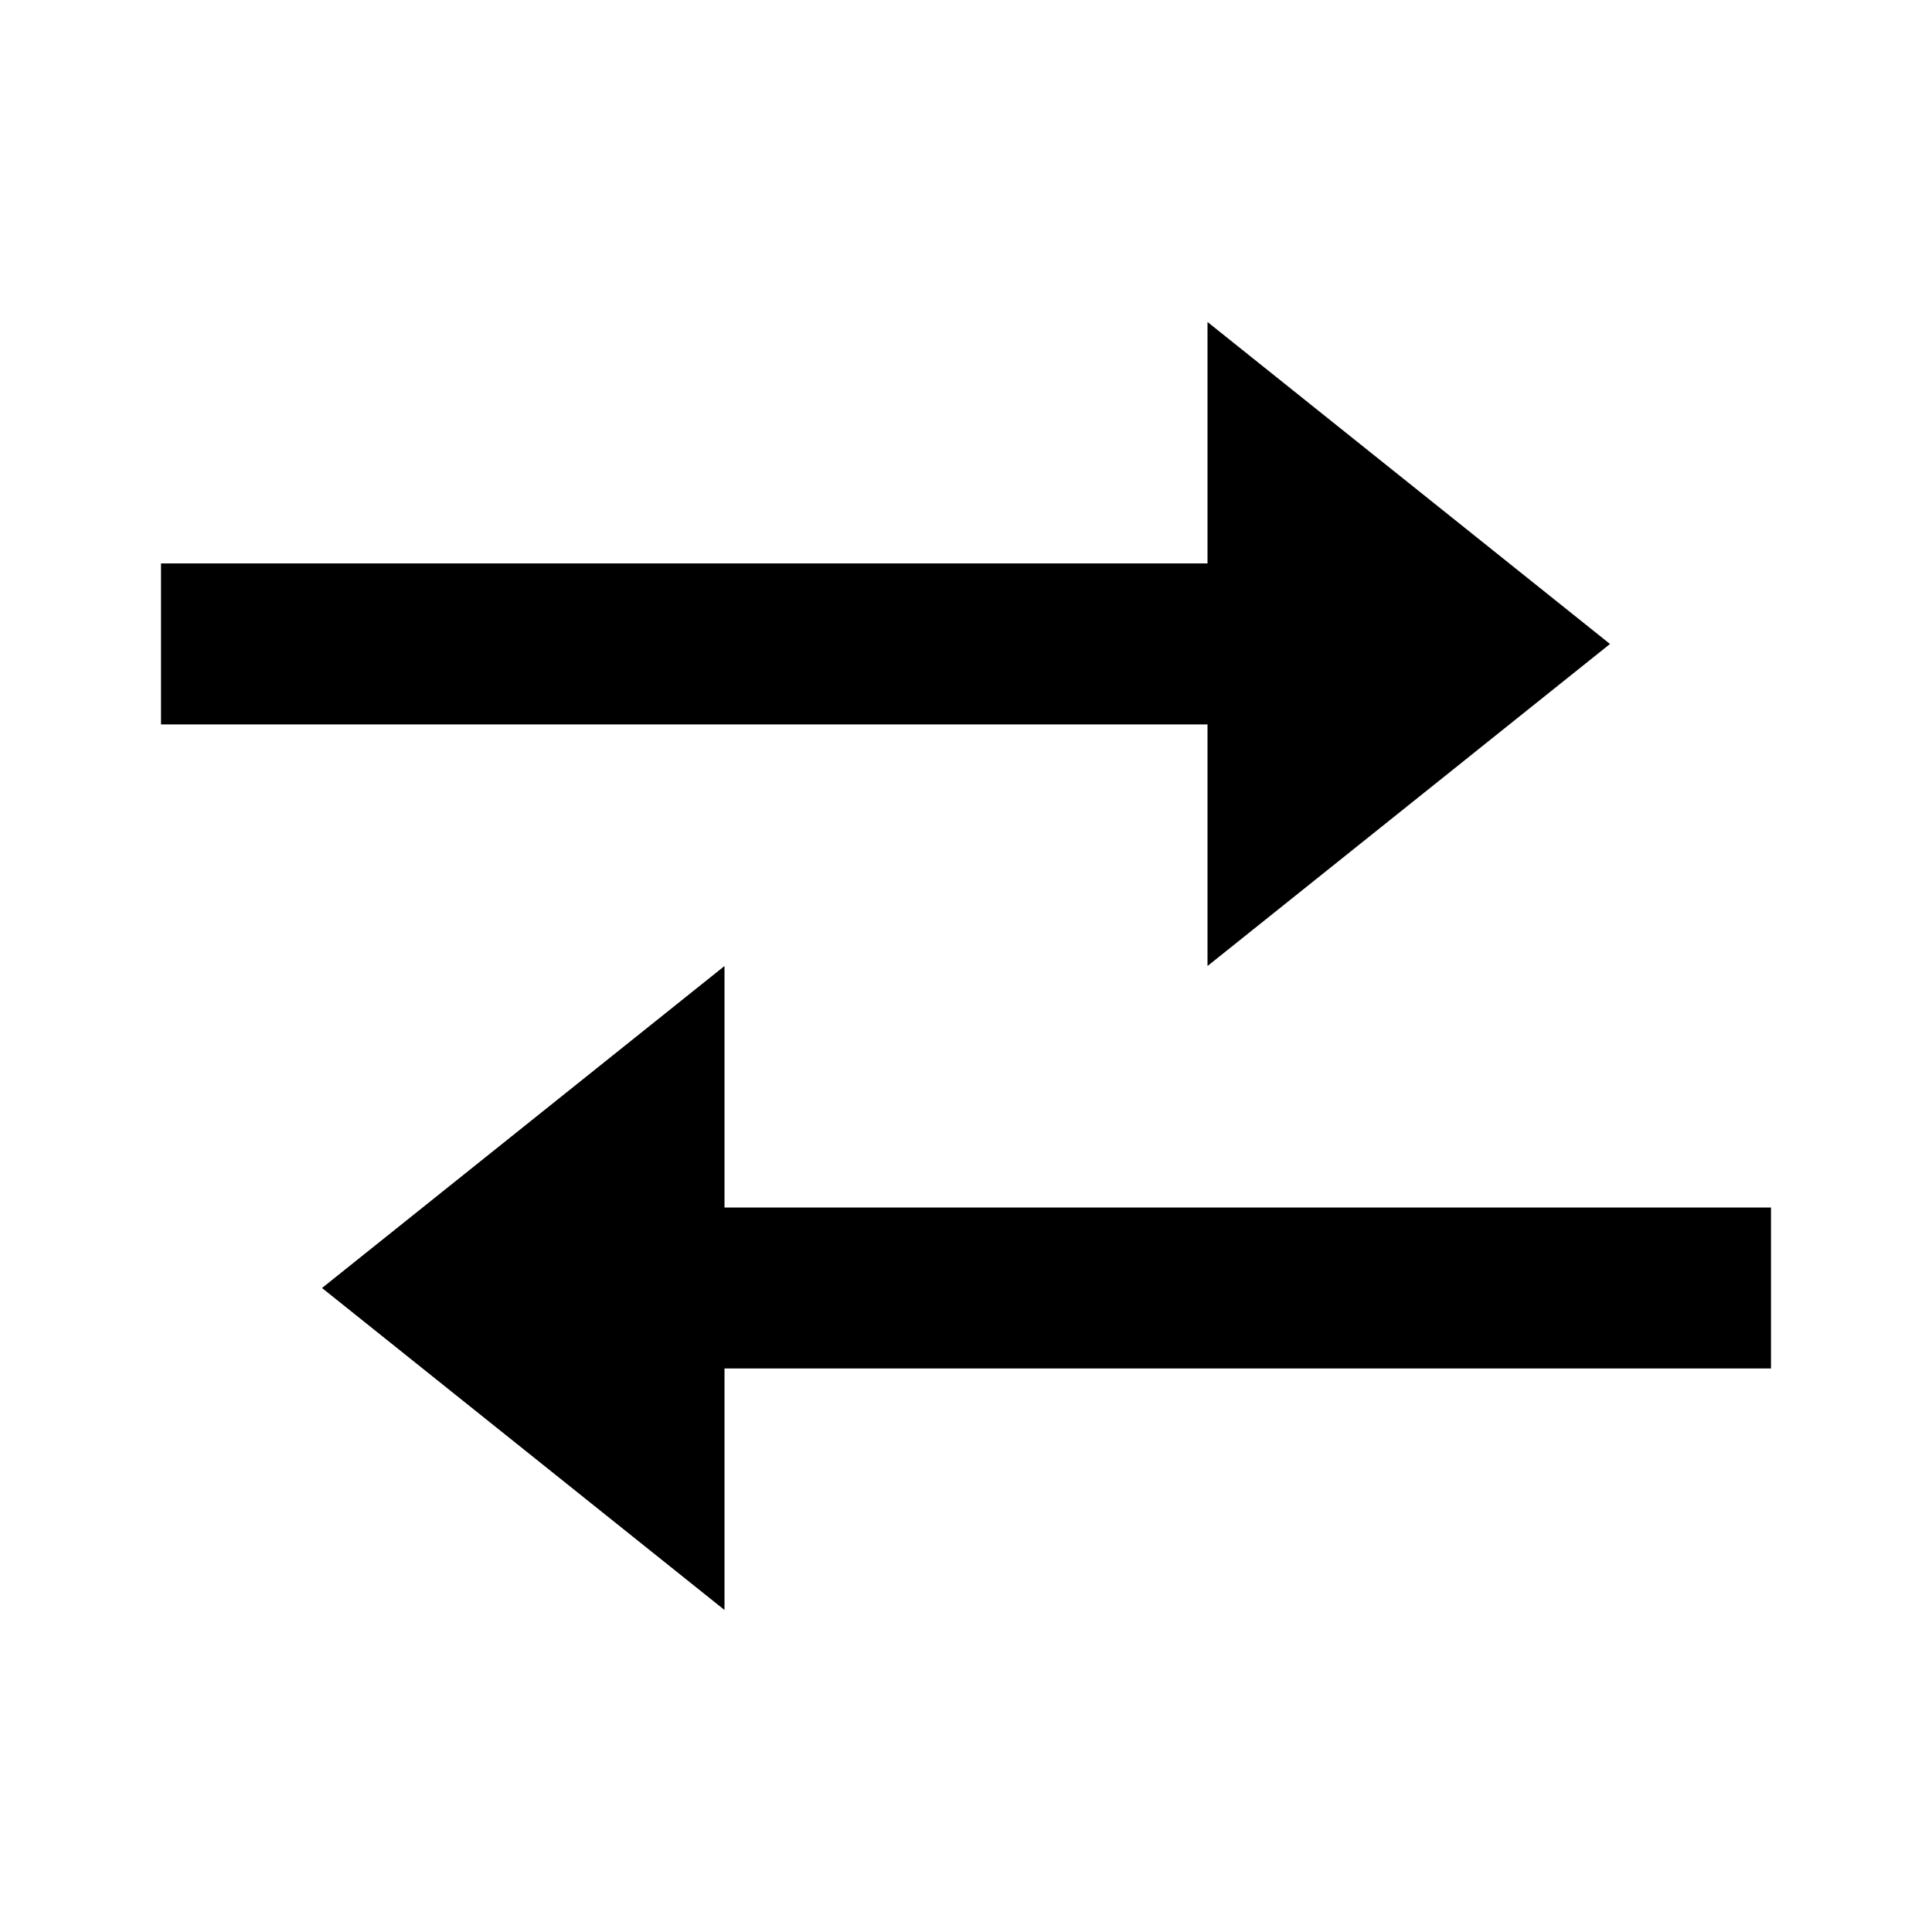
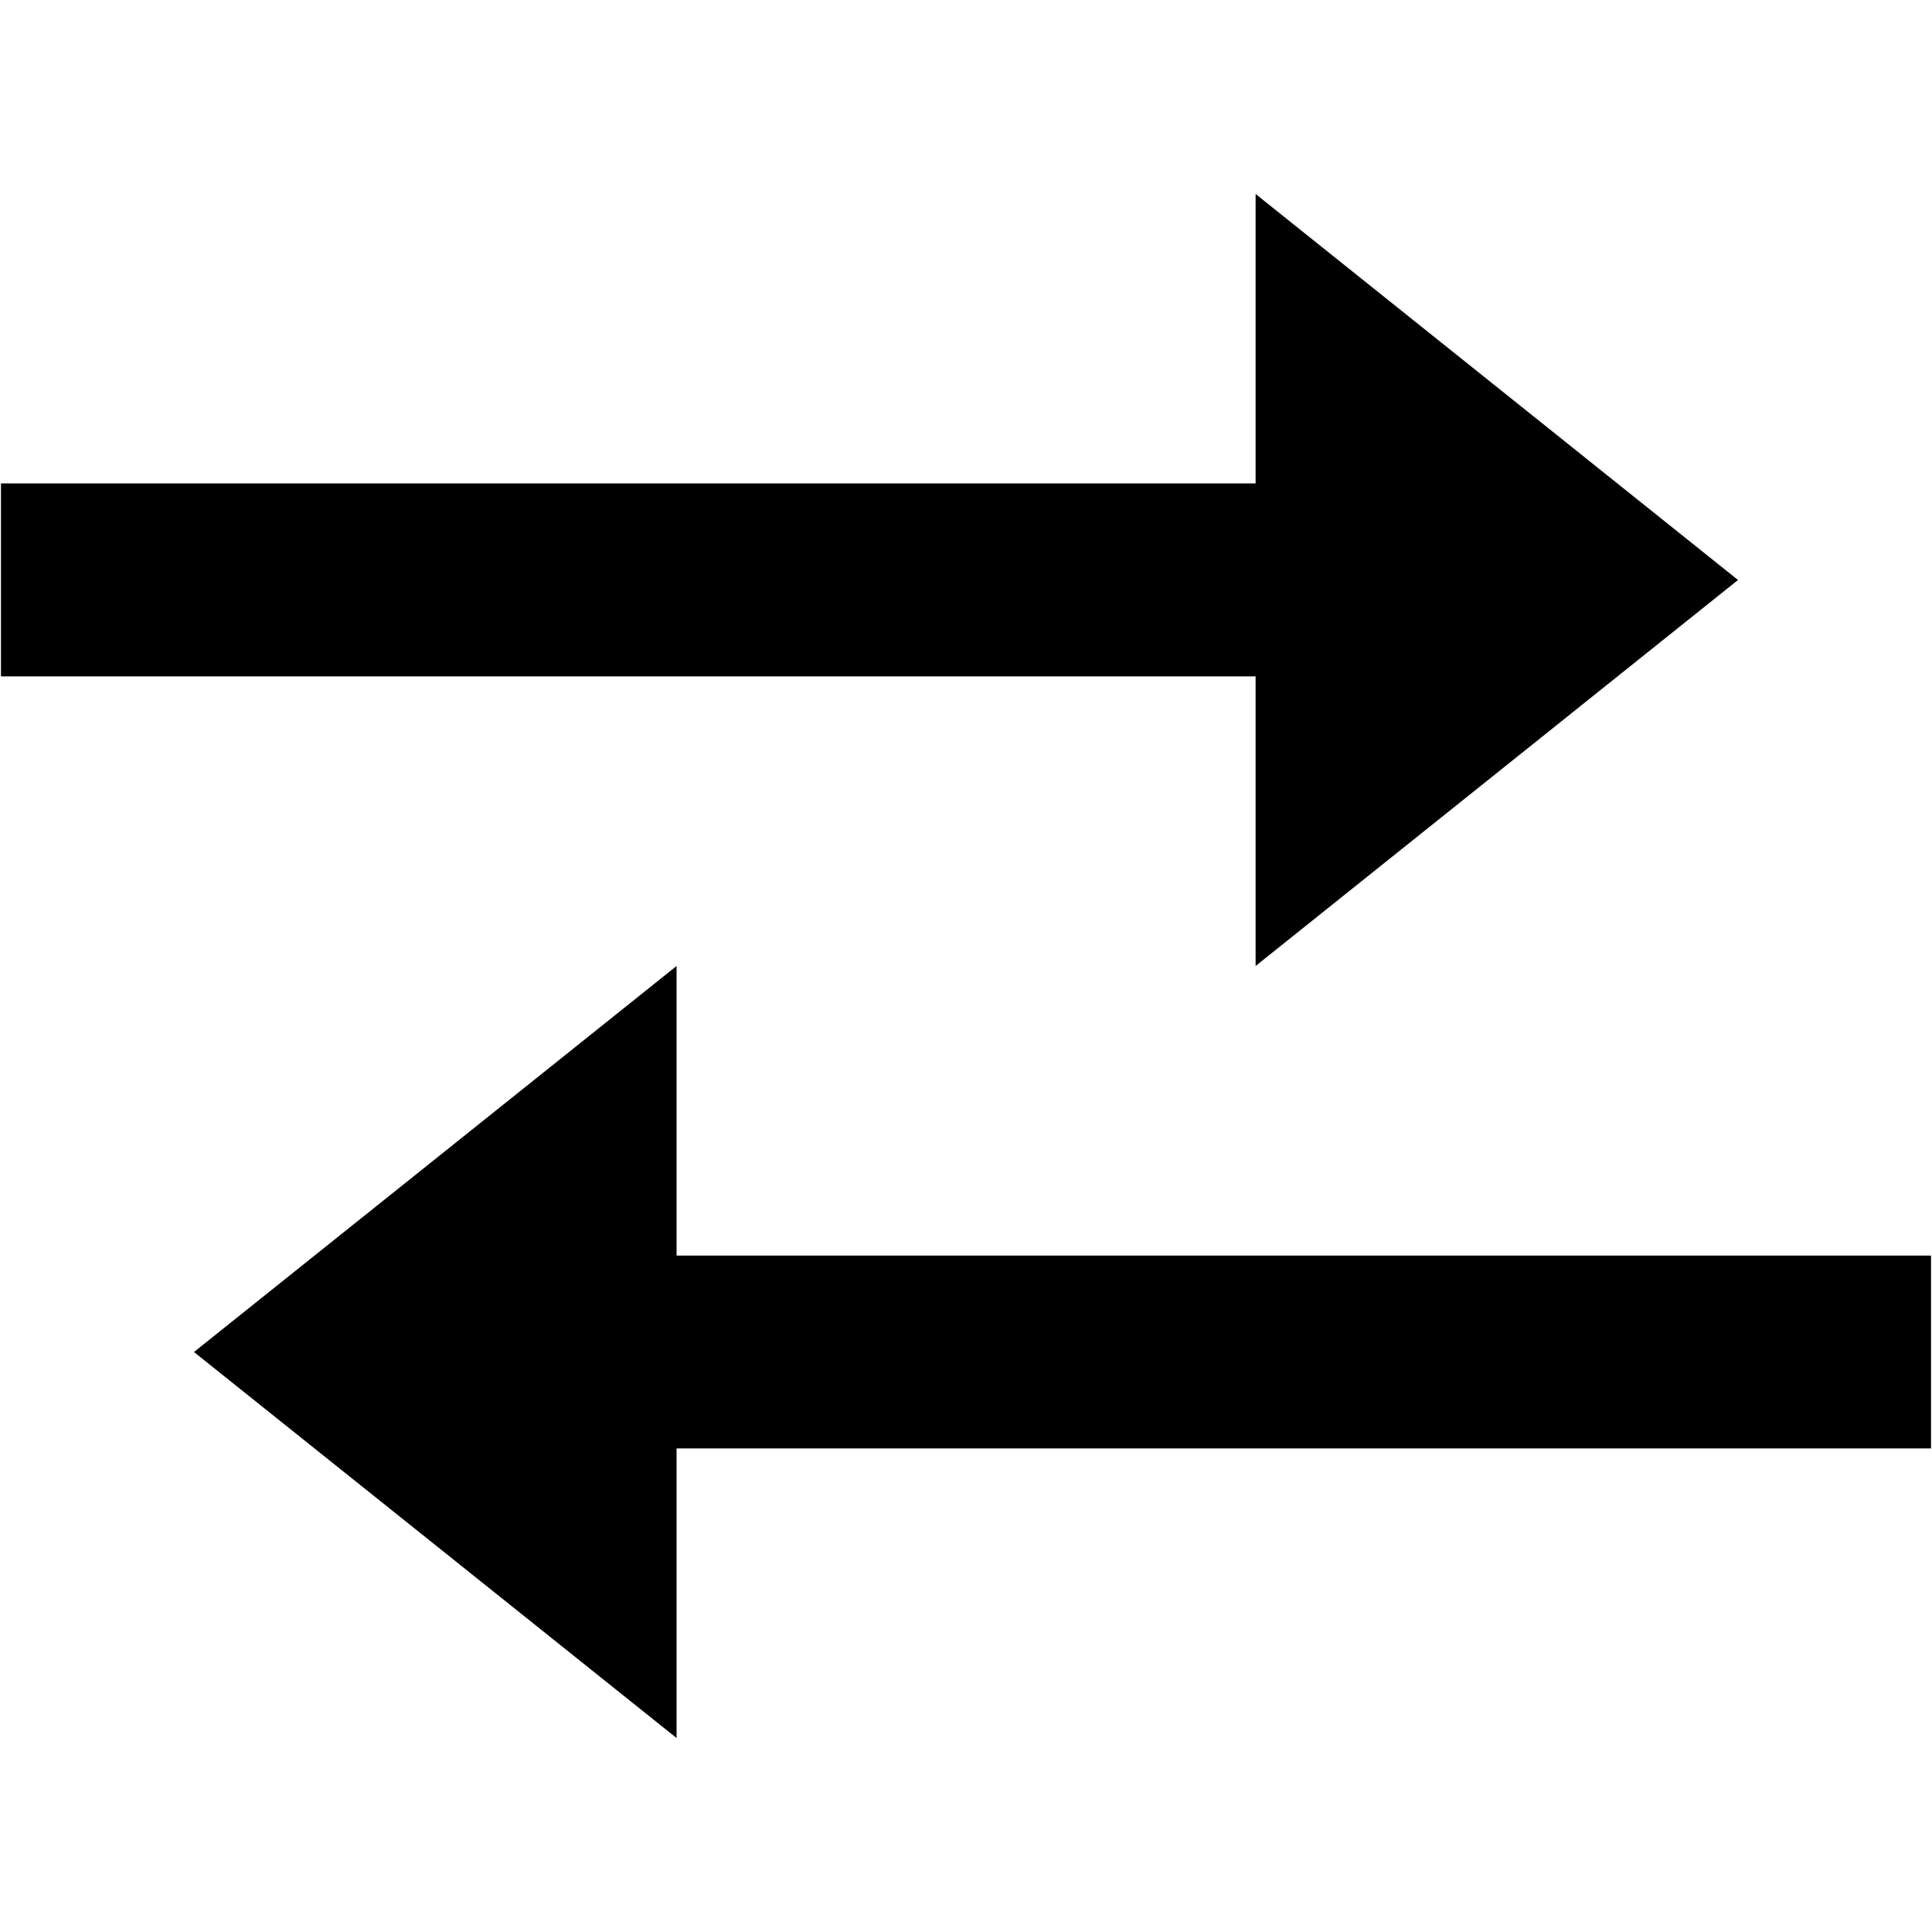
- <svg xmlns="http://www.w3.org/2000/svg" width="1000" height="1000" fill="none">
-   <path d="M625.001 500l208.333-166.667-208.333-166.666v124.958H83.334v83.333h541.667V500zm291.666 125H375.001V500L166.667 666.667l208.334 166.666v-125h541.666V625z" fill="#000" />
+ <svg xmlns="http://www.w3.org/2000/svg" width="1000" height="1000" viewBox="0 0 1000 1000">
+   <path d="M649.9 500l249.7-199.8-249.7-199.8v149.8H.5v99.9h649.4V500zm349.6 149.9H350.2V500L100.4 699.8l249.8 199.8V749.7h649.3v-99.8z" />
+   <path fill="none" d="M0 0h1000v1000H0z" />
</svg>
